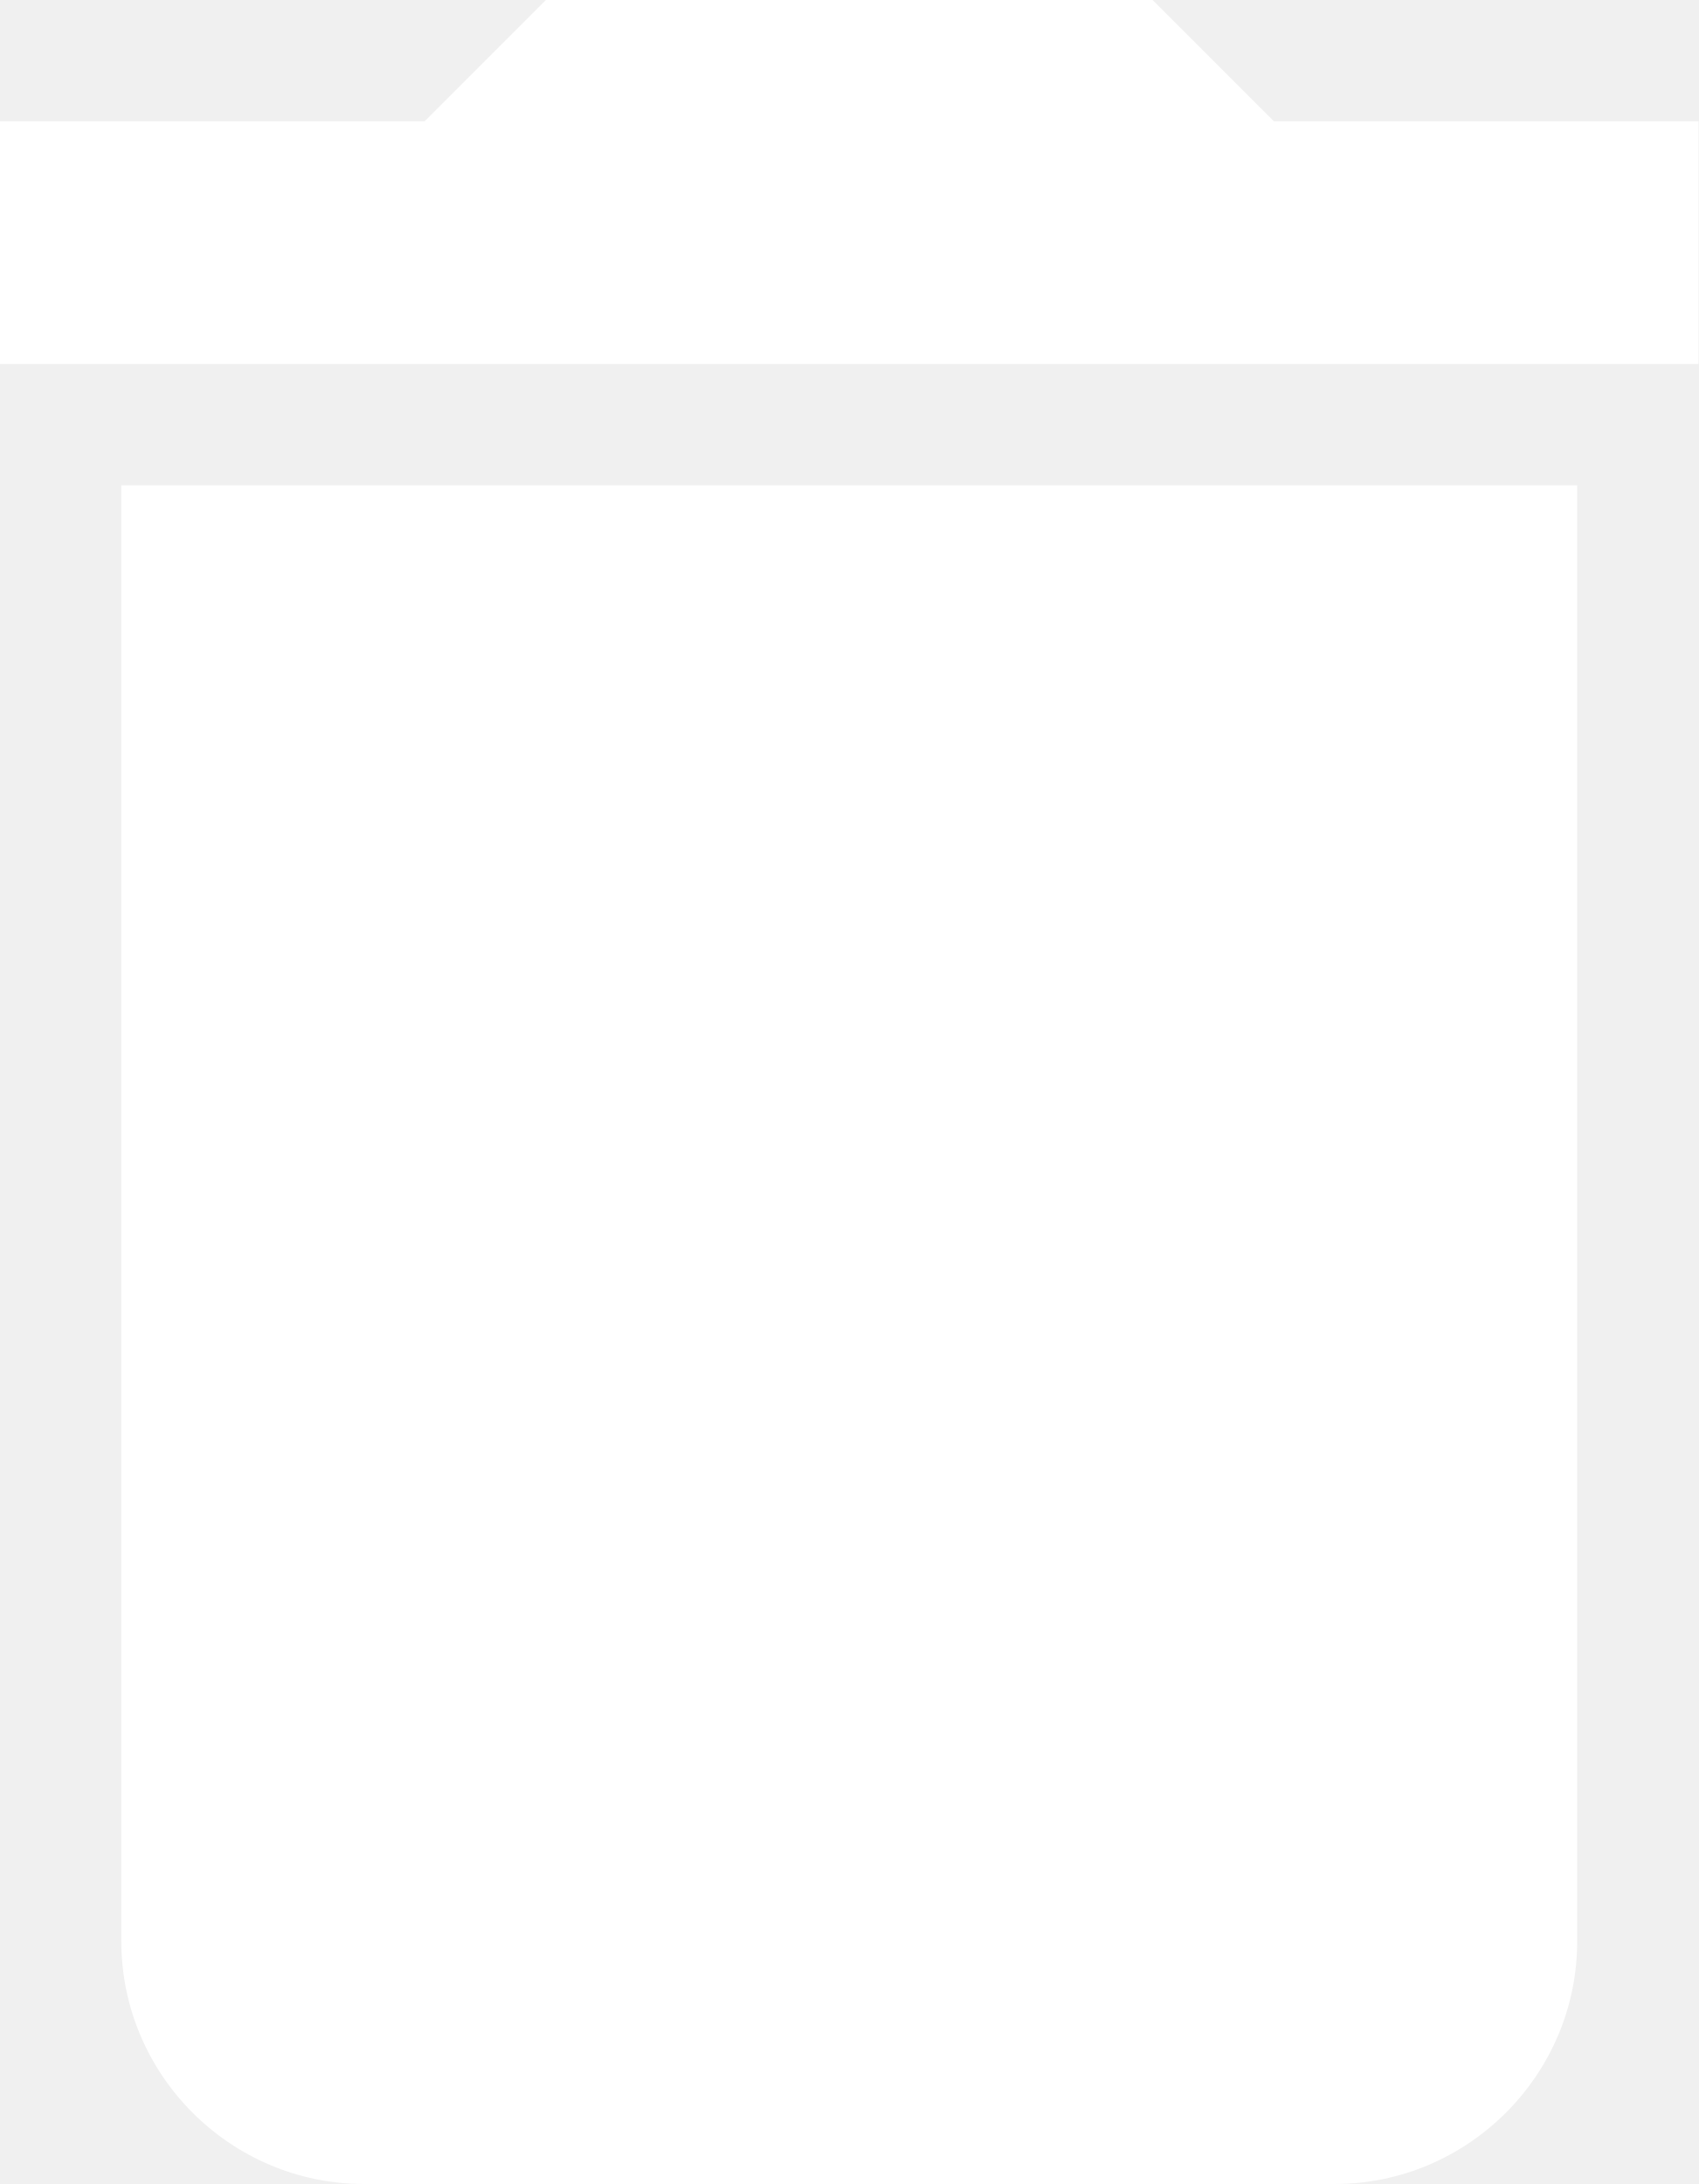
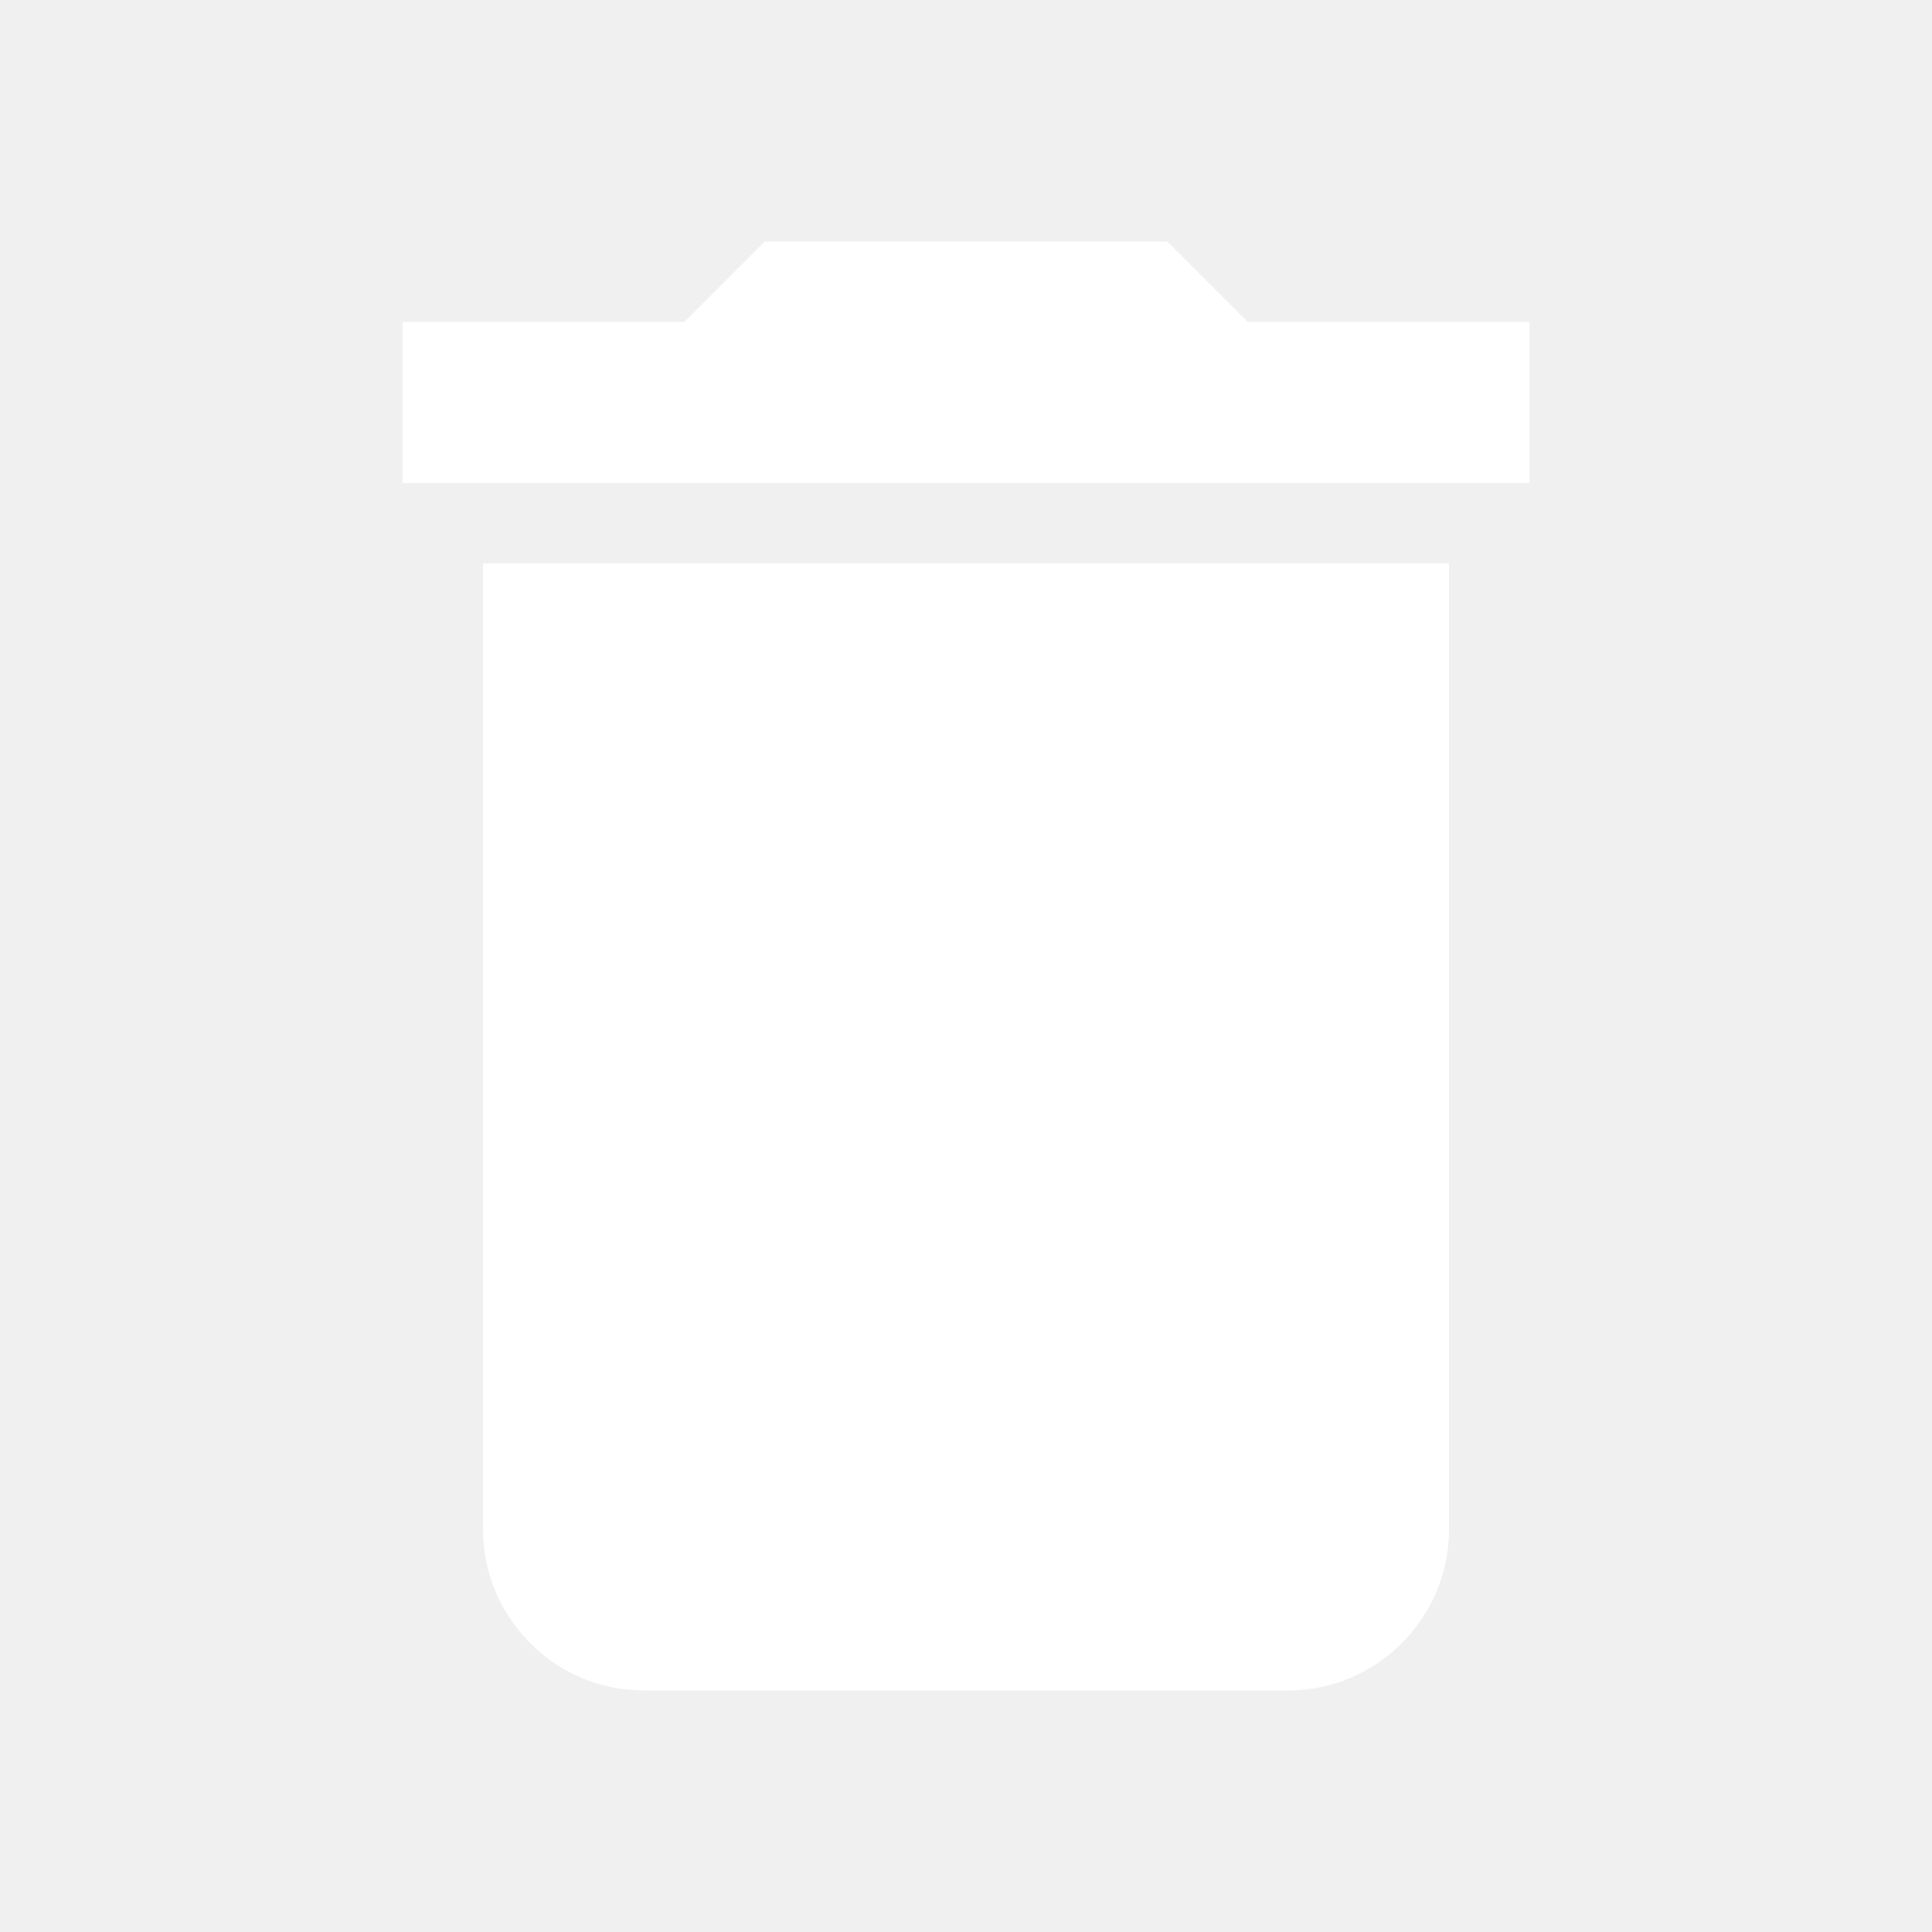
- <svg xmlns="http://www.w3.org/2000/svg" width="14" height="18">
-   <style type="text/css">.st0{fill:#FFFFFF;}</style>
-   <g>
-     <rect fill="none" id="canvas_background" height="20" width="16" y="-1" x="-1" />
-   </g>
-   <g>
-     <path fill="#7fff00" id="svg_1" d="m1,16c0,1.1 0.9,2 2,2l8,0c1.1,0 2,-0.9 2,-2l0,-12l-12,0l0,12zm13,-15l-3.5,0l-1,-1l-5,0l-1,1l-3.5,0l0,2l14,0l0,-2z" class="st0" />
-   </g>
+ <svg xmlns="http://www.w3.org/2000/svg" version="1.1" id="Слой_1" x="0px" y="0px" viewBox="0 0 24 24" style="enable-background:new 0 0 24 24;" xml:space="preserve">
+   <style type="text/css">
+ 	.st0{fill:#FFFFFF;}
+ </style>
+   <path class="st0" d="M6,19c0,1.1,0.9,2,2,2h8c1.1,0,2-0.9,2-2V7H6V19z M19,4h-3.5l-1-1h-5l-1,1H5v2h14V4z" />
</svg>
